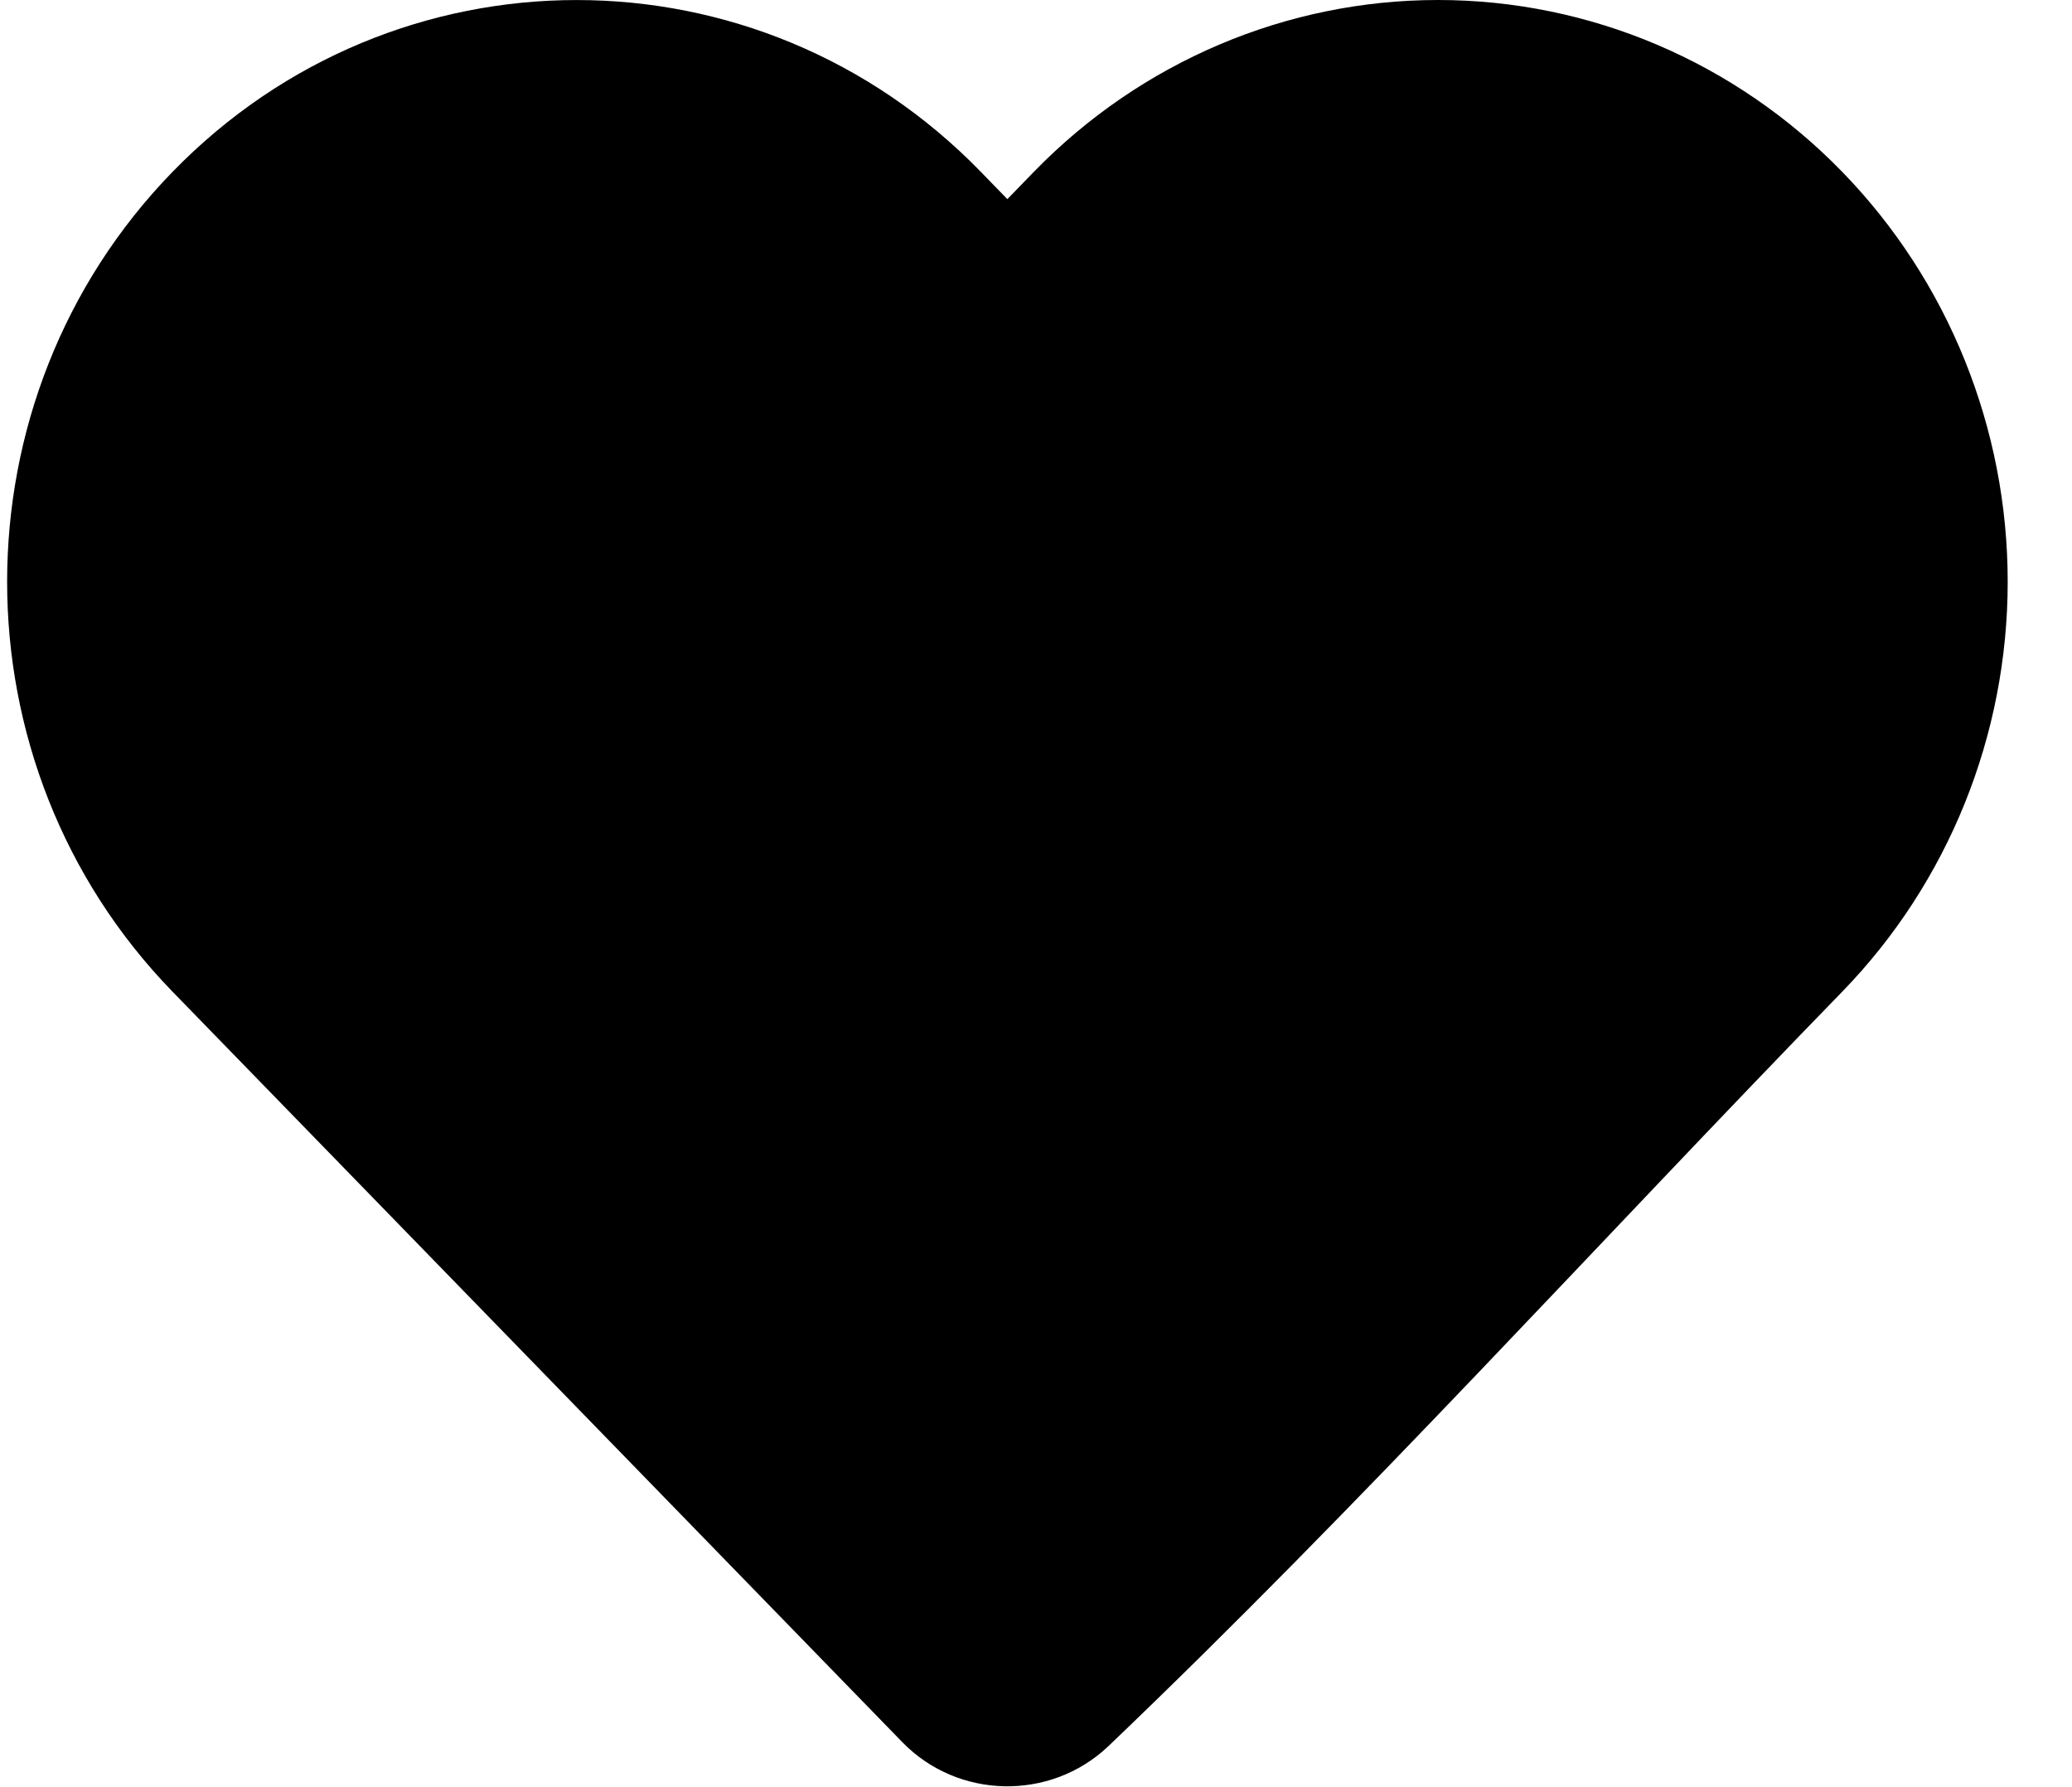
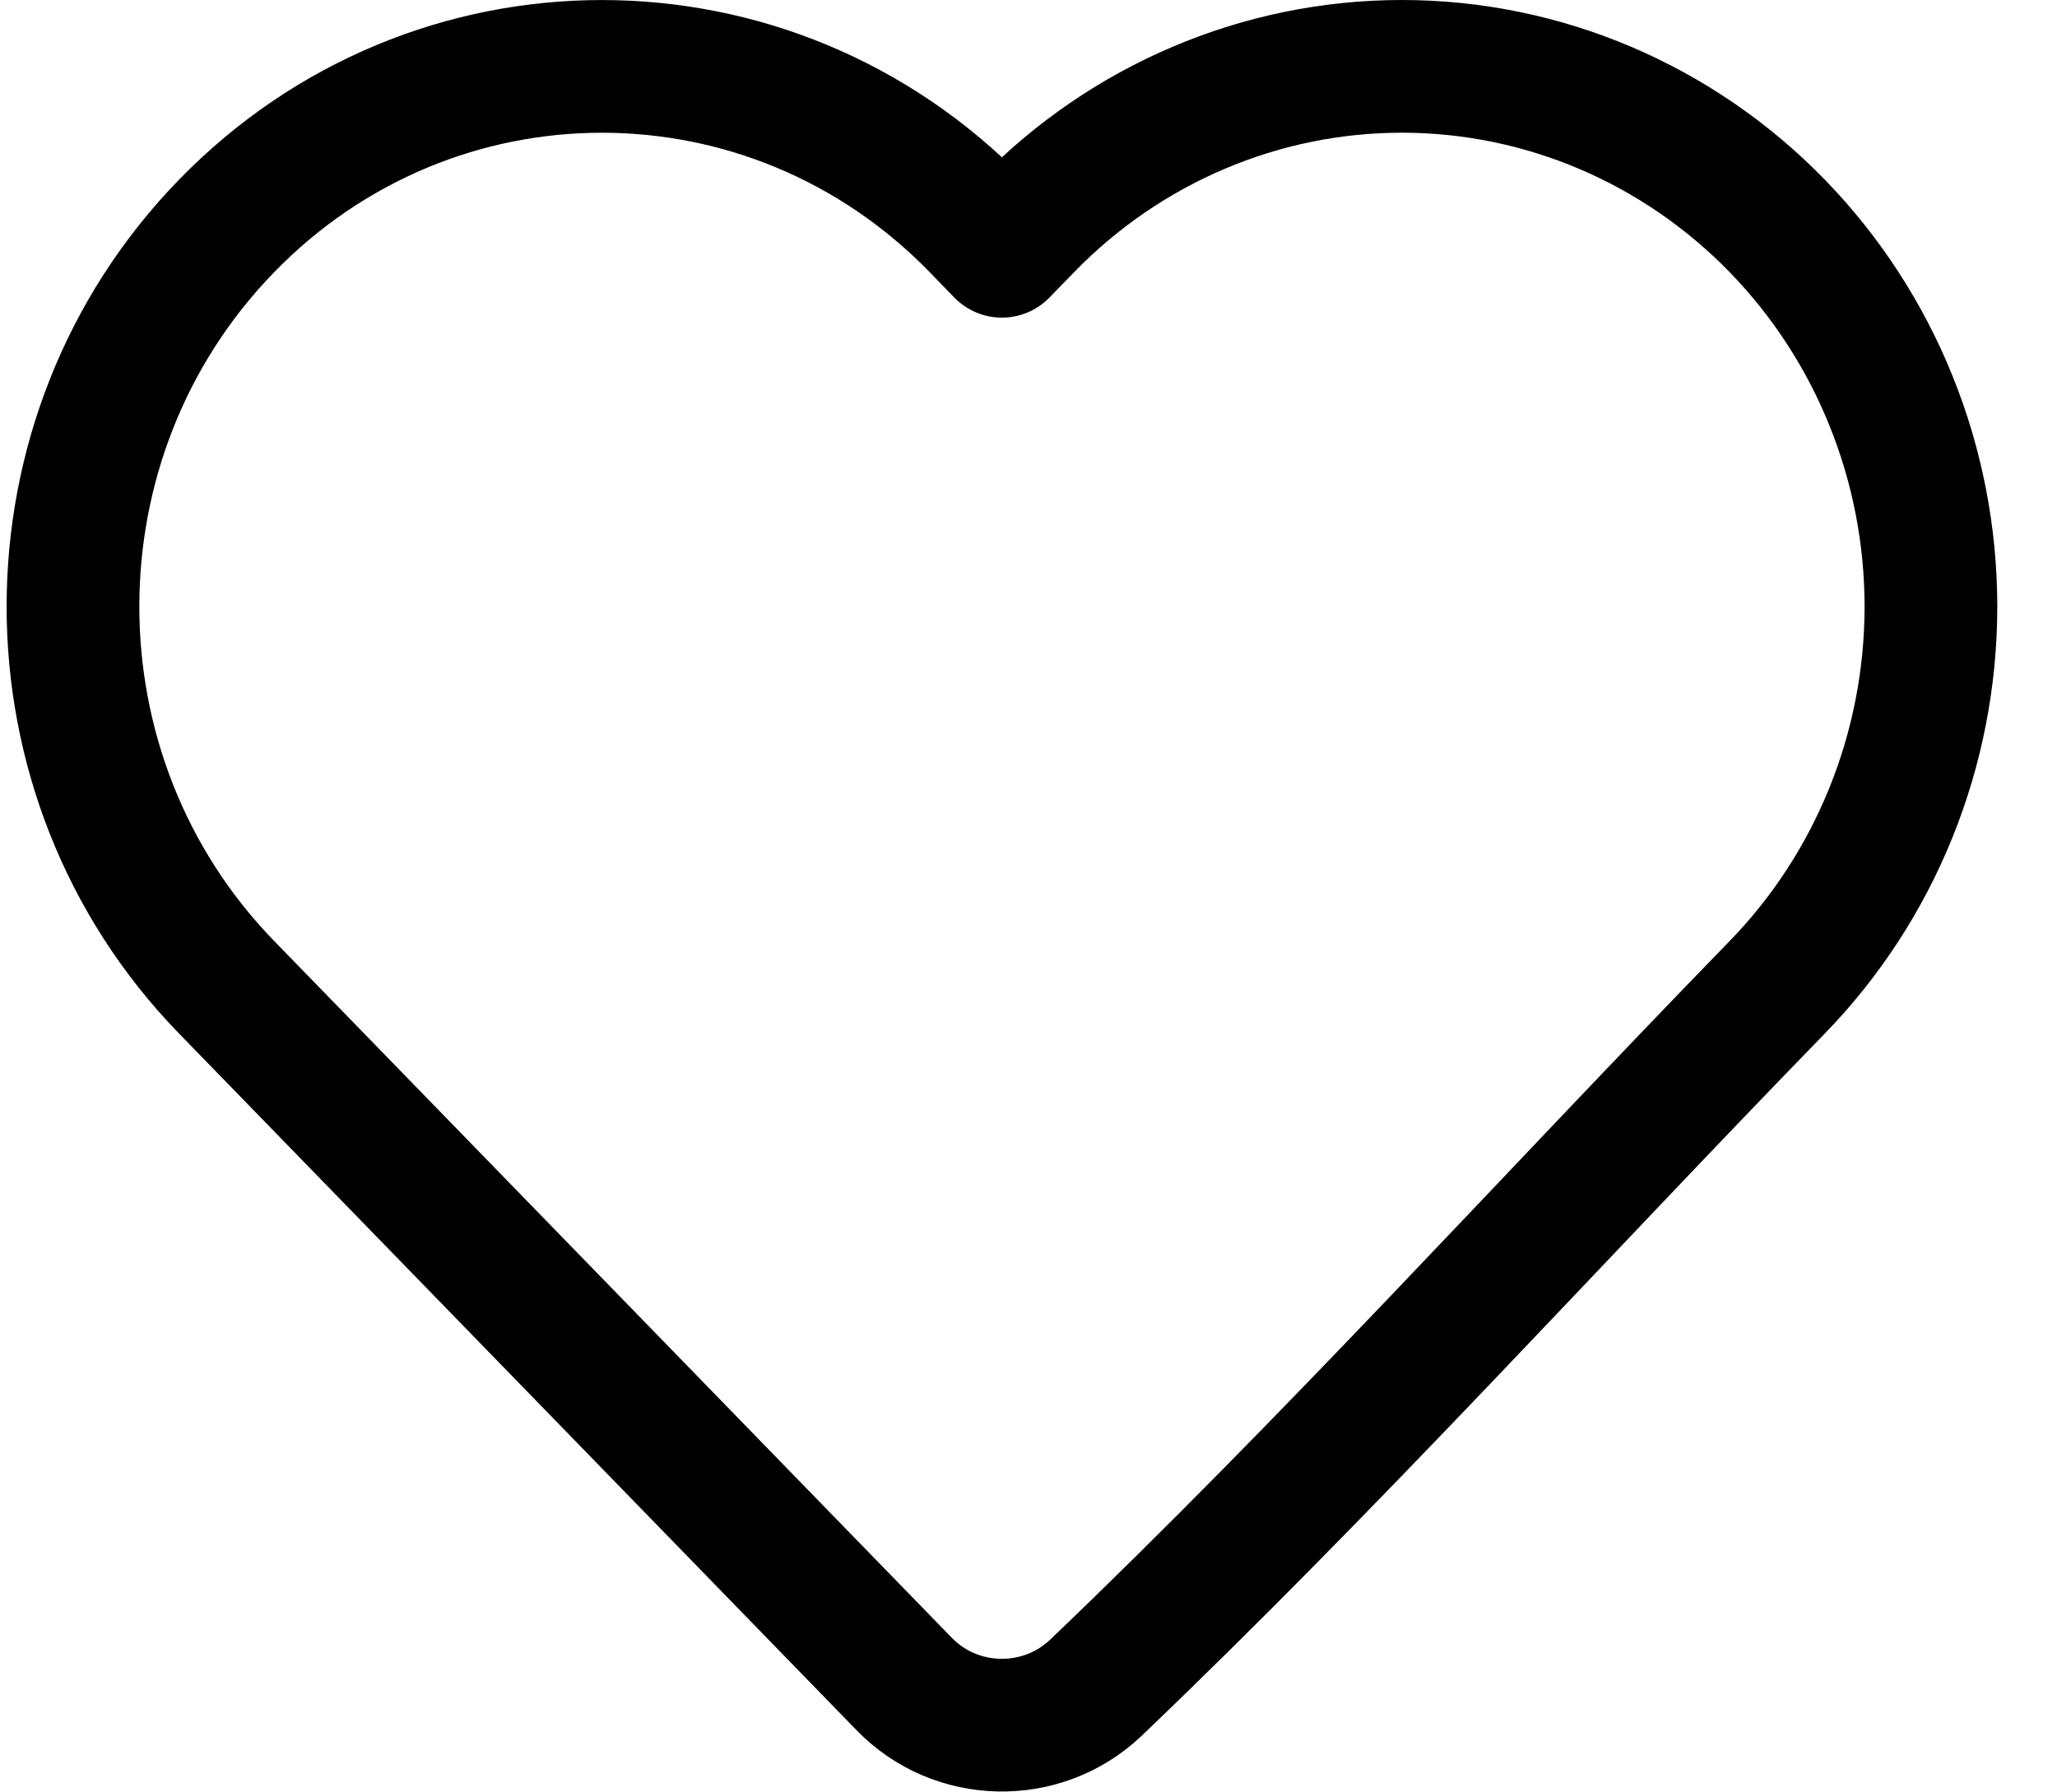
- <svg xmlns="http://www.w3.org/2000/svg" width="29" height="25" viewBox="0 0 29 25" fill="none">
-   <path d="M28.1 8.142C28.1 10.29 27.268 12.353 25.784 13.879C22.366 17.393 19.052 21.057 15.507 24.444C14.694 25.209 13.405 25.181 12.628 24.381L2.415 13.879C-0.672 10.704 -0.672 5.579 2.415 2.405C5.532 -0.801 10.611 -0.801 13.728 2.405L14.099 2.787L14.47 2.405C15.965 0.867 18.001 0 20.127 0C22.253 0 24.289 0.867 25.784 2.405C27.268 3.931 28.1 5.994 28.1 8.142Z" fill="currentColor" />
+ <svg xmlns="http://www.w3.org/2000/svg" width="31" height="27" viewBox="0 0 31 27" fill="none">
+   <path d="M29.1 9.142C29.1 11.29 28.268 13.353 26.784 14.879C23.366 18.393 20.052 22.057 16.507 25.444C15.694 26.209 14.405 26.181 13.628 25.381L3.415 14.879C0.328 11.704 0.328 6.579 3.415 3.405C6.532 0.199 11.611 0.199 14.728 3.405L15.099 3.787L15.47 3.405C16.965 1.867 19.001 1 21.127 1C23.253 1 25.289 1.867 26.784 3.405C28.268 4.931 29.1 6.994 29.1 9.142Z" stroke="currentColor" stroke-width="2" stroke-linejoin="round" />
</svg>
